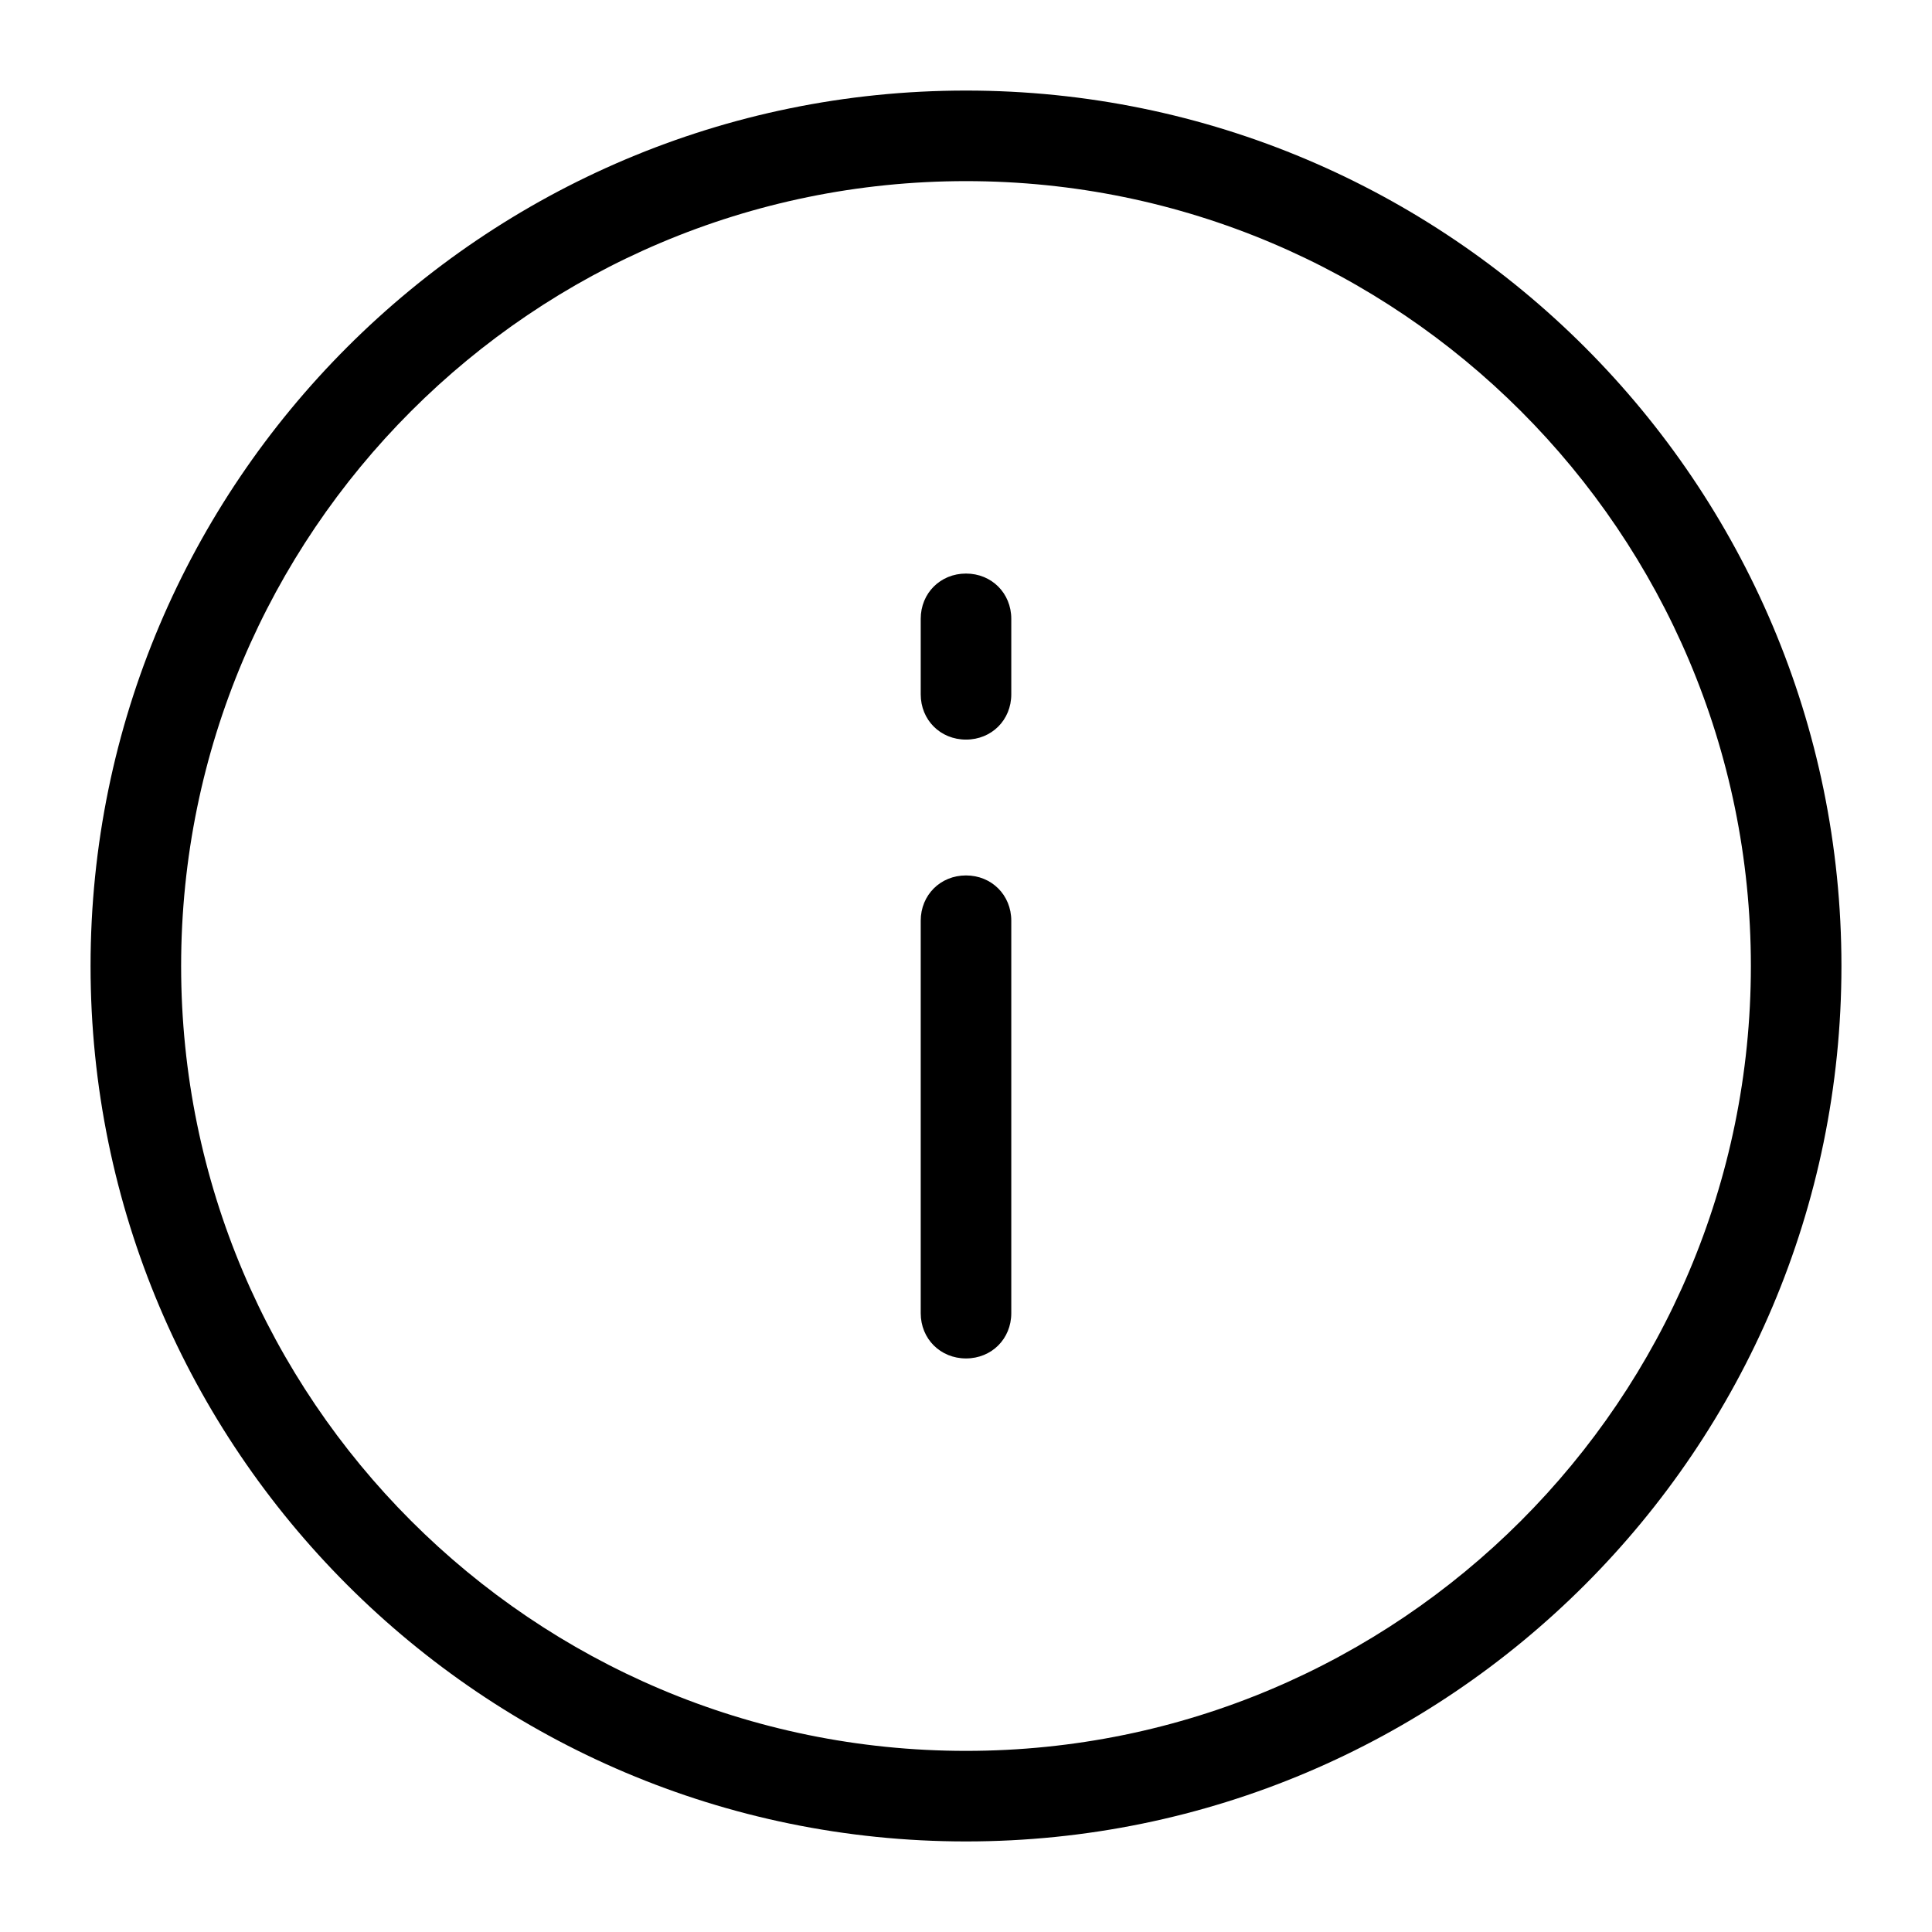
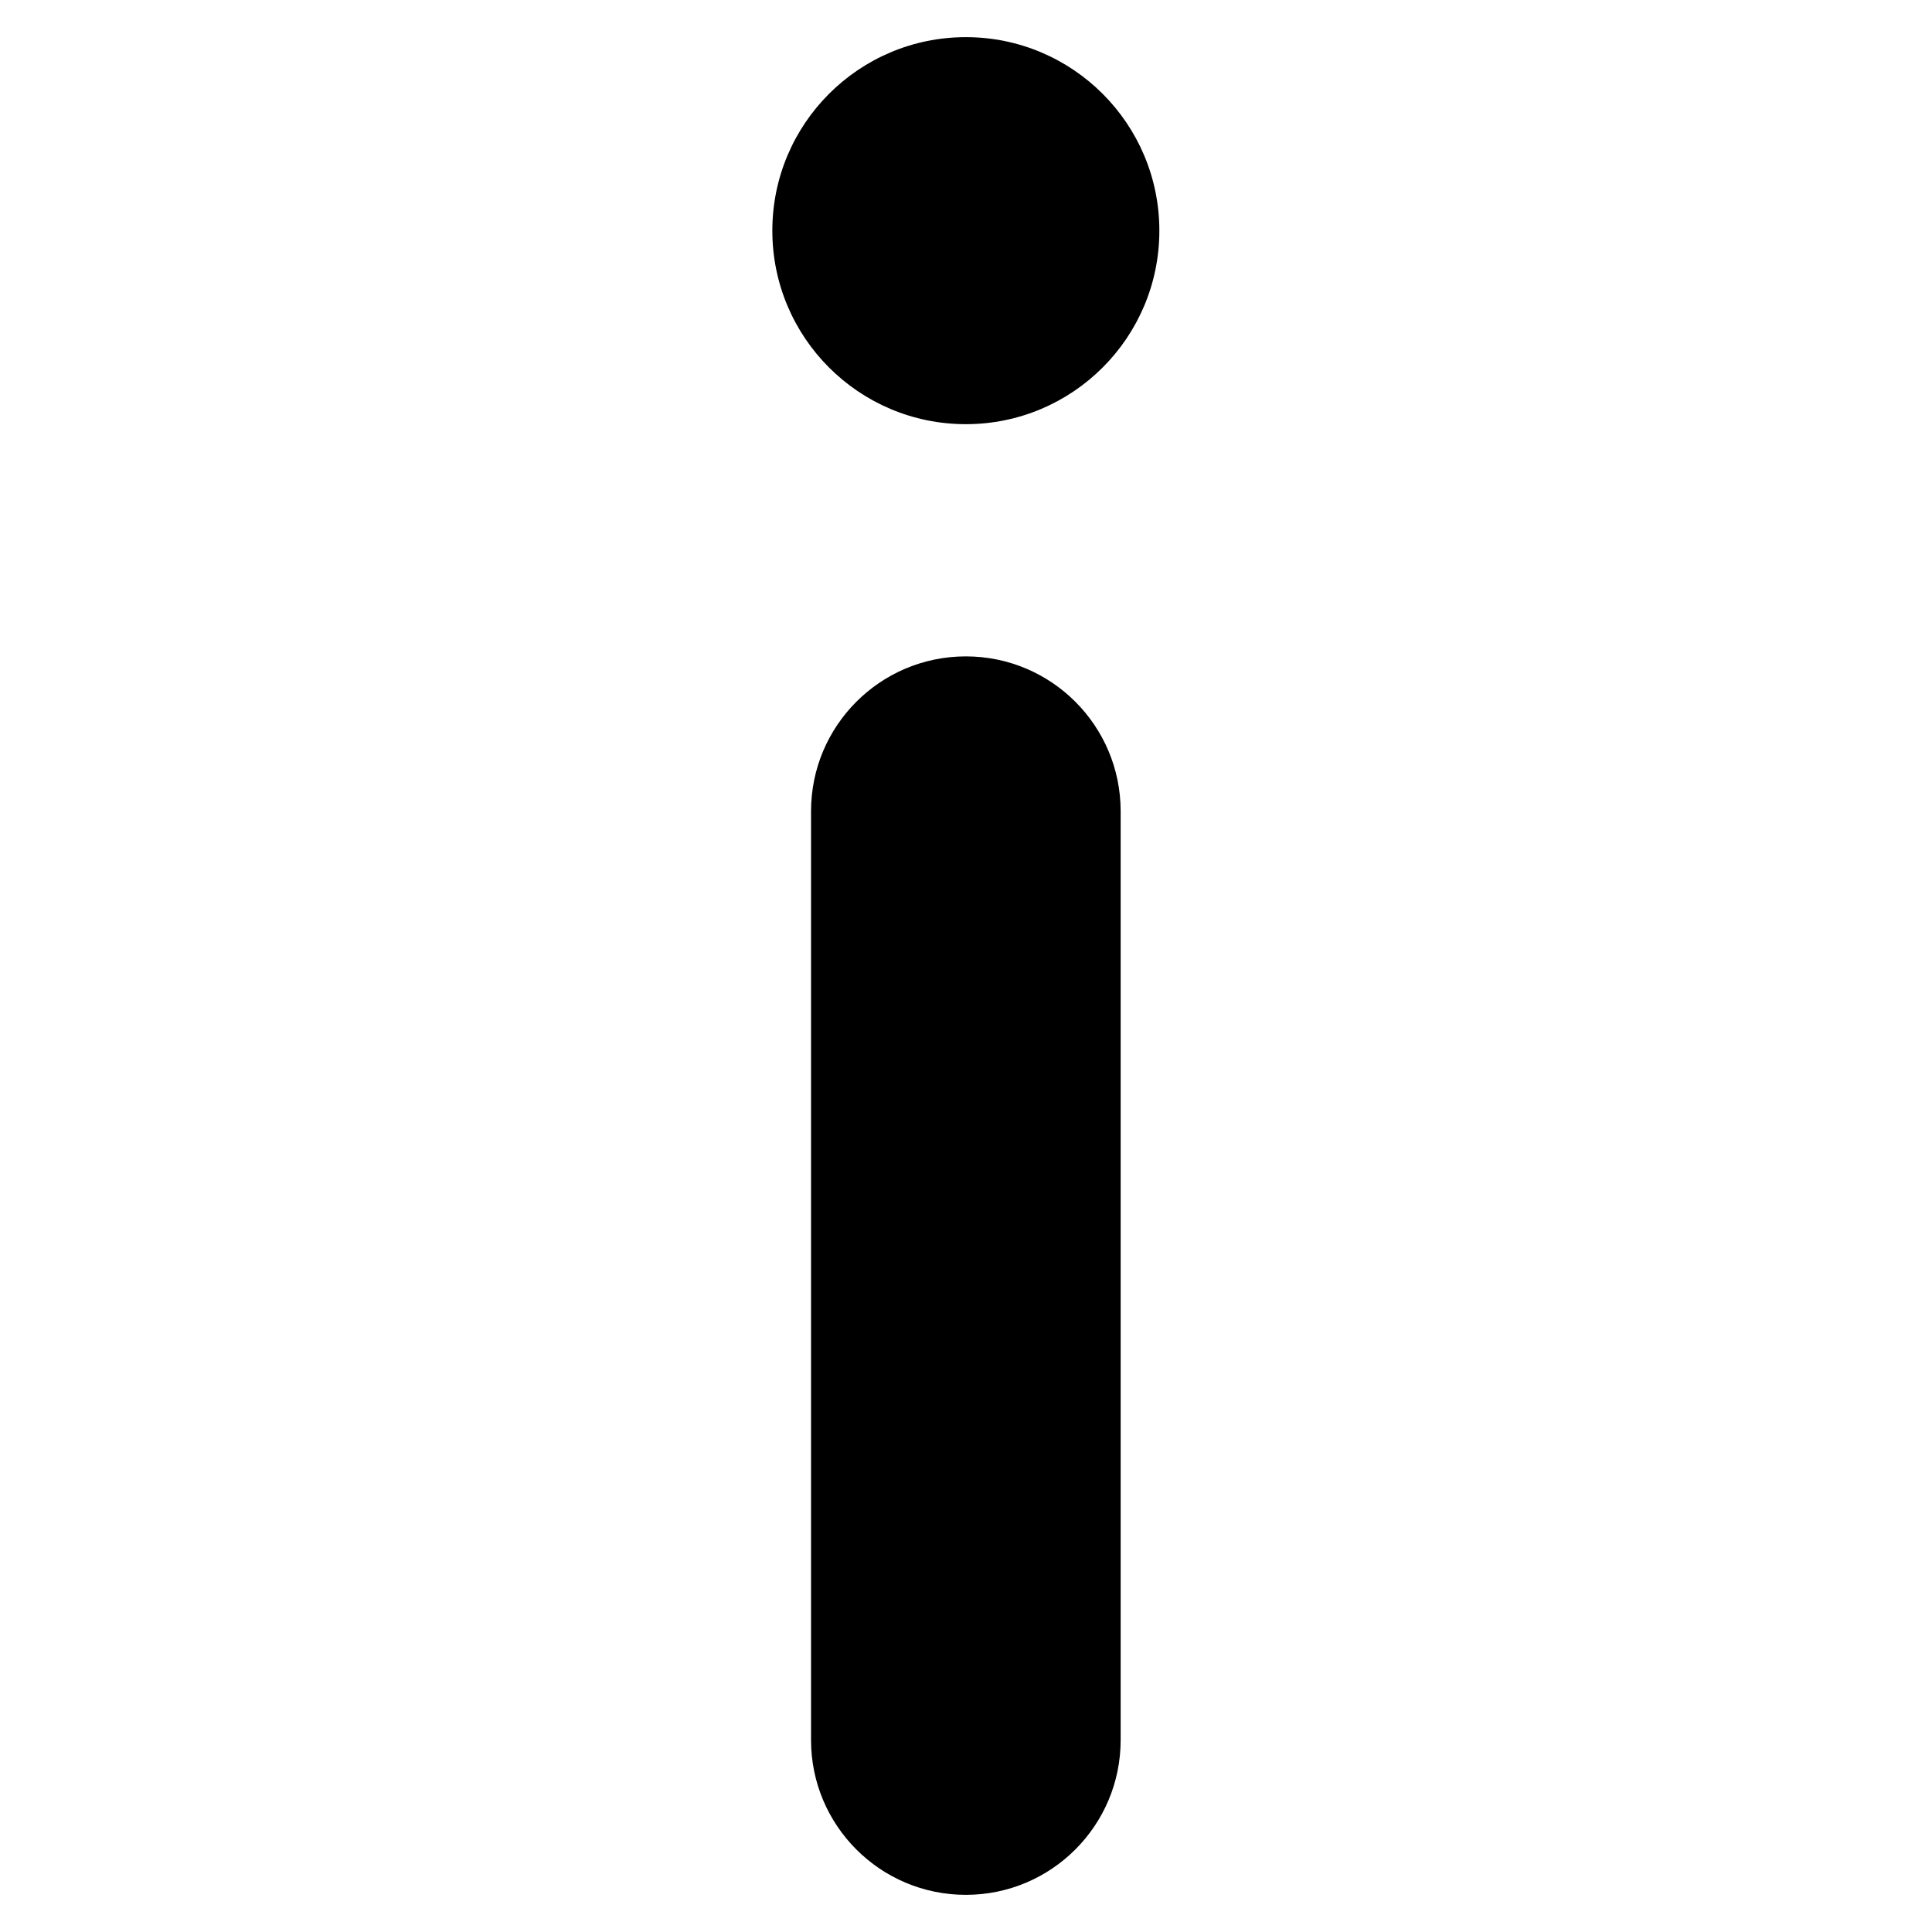
- <svg xmlns="http://www.w3.org/2000/svg" width="128" height="128" viewBox="0 0 128 128" fill="none">
-   <path d="M 64 6 C 32 6 6 32 6 64 C 6 96 32 122 64 122 C 96 122 122 96 122 64 C 122 32 96 6 64 6 z M 64 12 C 92.7 12 116 35.3 116 64 C 116 92.7 92.7 116 64 116 C 35.3 116 12 92.7 12 64 C 12 35.3 35.3 12 64 12 z M 64 38 C 62.3 38 61 39.3 61 41 L 61 46 C 61 47.7 62.3 49 64 49 C 65.7 49 67 47.7 67 46 L 67 41 C 67 39.3 65.7 38 64 38 z M 64 58 C 62.3 58 61 59.3 61 61 L 61 87 C 61 88.7 62.3 90 64 90 C 65.7 90 67 88.7 67 87 L 67 61 C 67 59.3 65.7 58 64 58 z" fill="currentColor" />
+ <svg xmlns="http://www.w3.org/2000/svg" width="256" height="256" viewBox="5.761 5.76 12.48 12.48" fill="none">
+   <path d="M12 10a1 1 0 0 0-1 1v6a1 1 0 0 0 2 0v-6a1 1 0 0 0-1-1m0-4a1.25 1.25 0 1 0 1.25 1.25A1.25 1.25 0 0 0 12 6" fill="currentColor" />
</svg>
